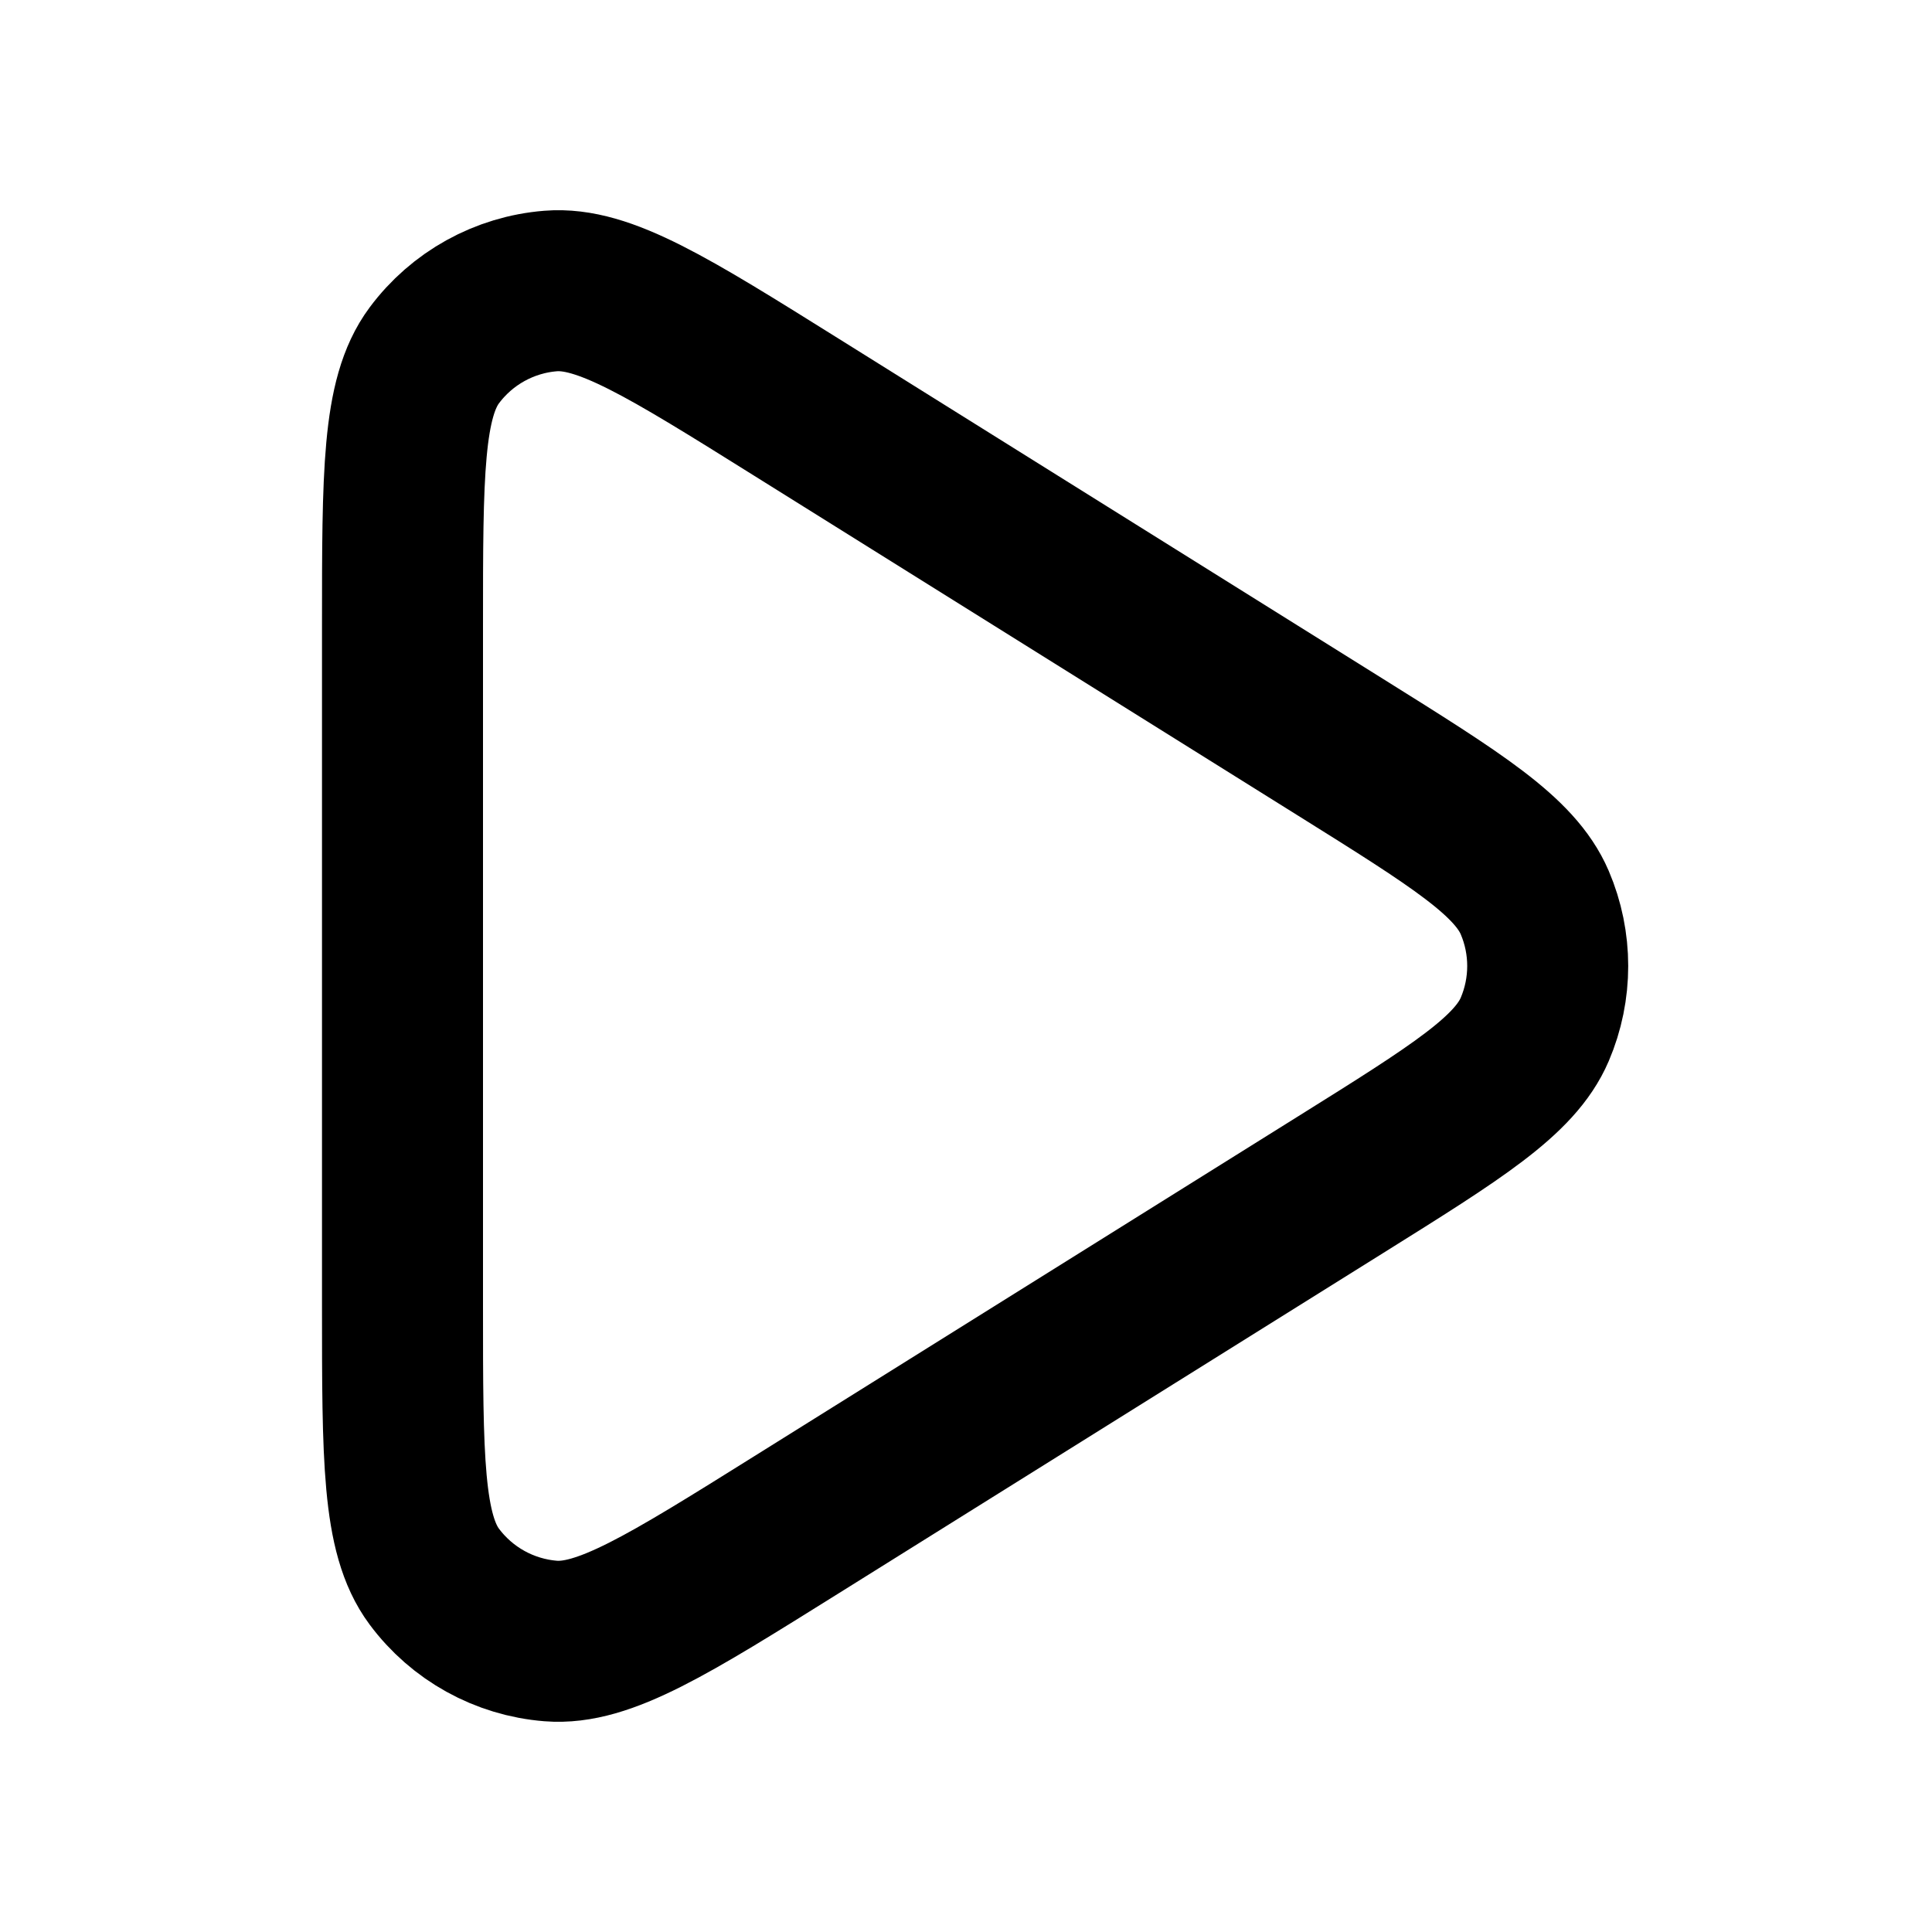
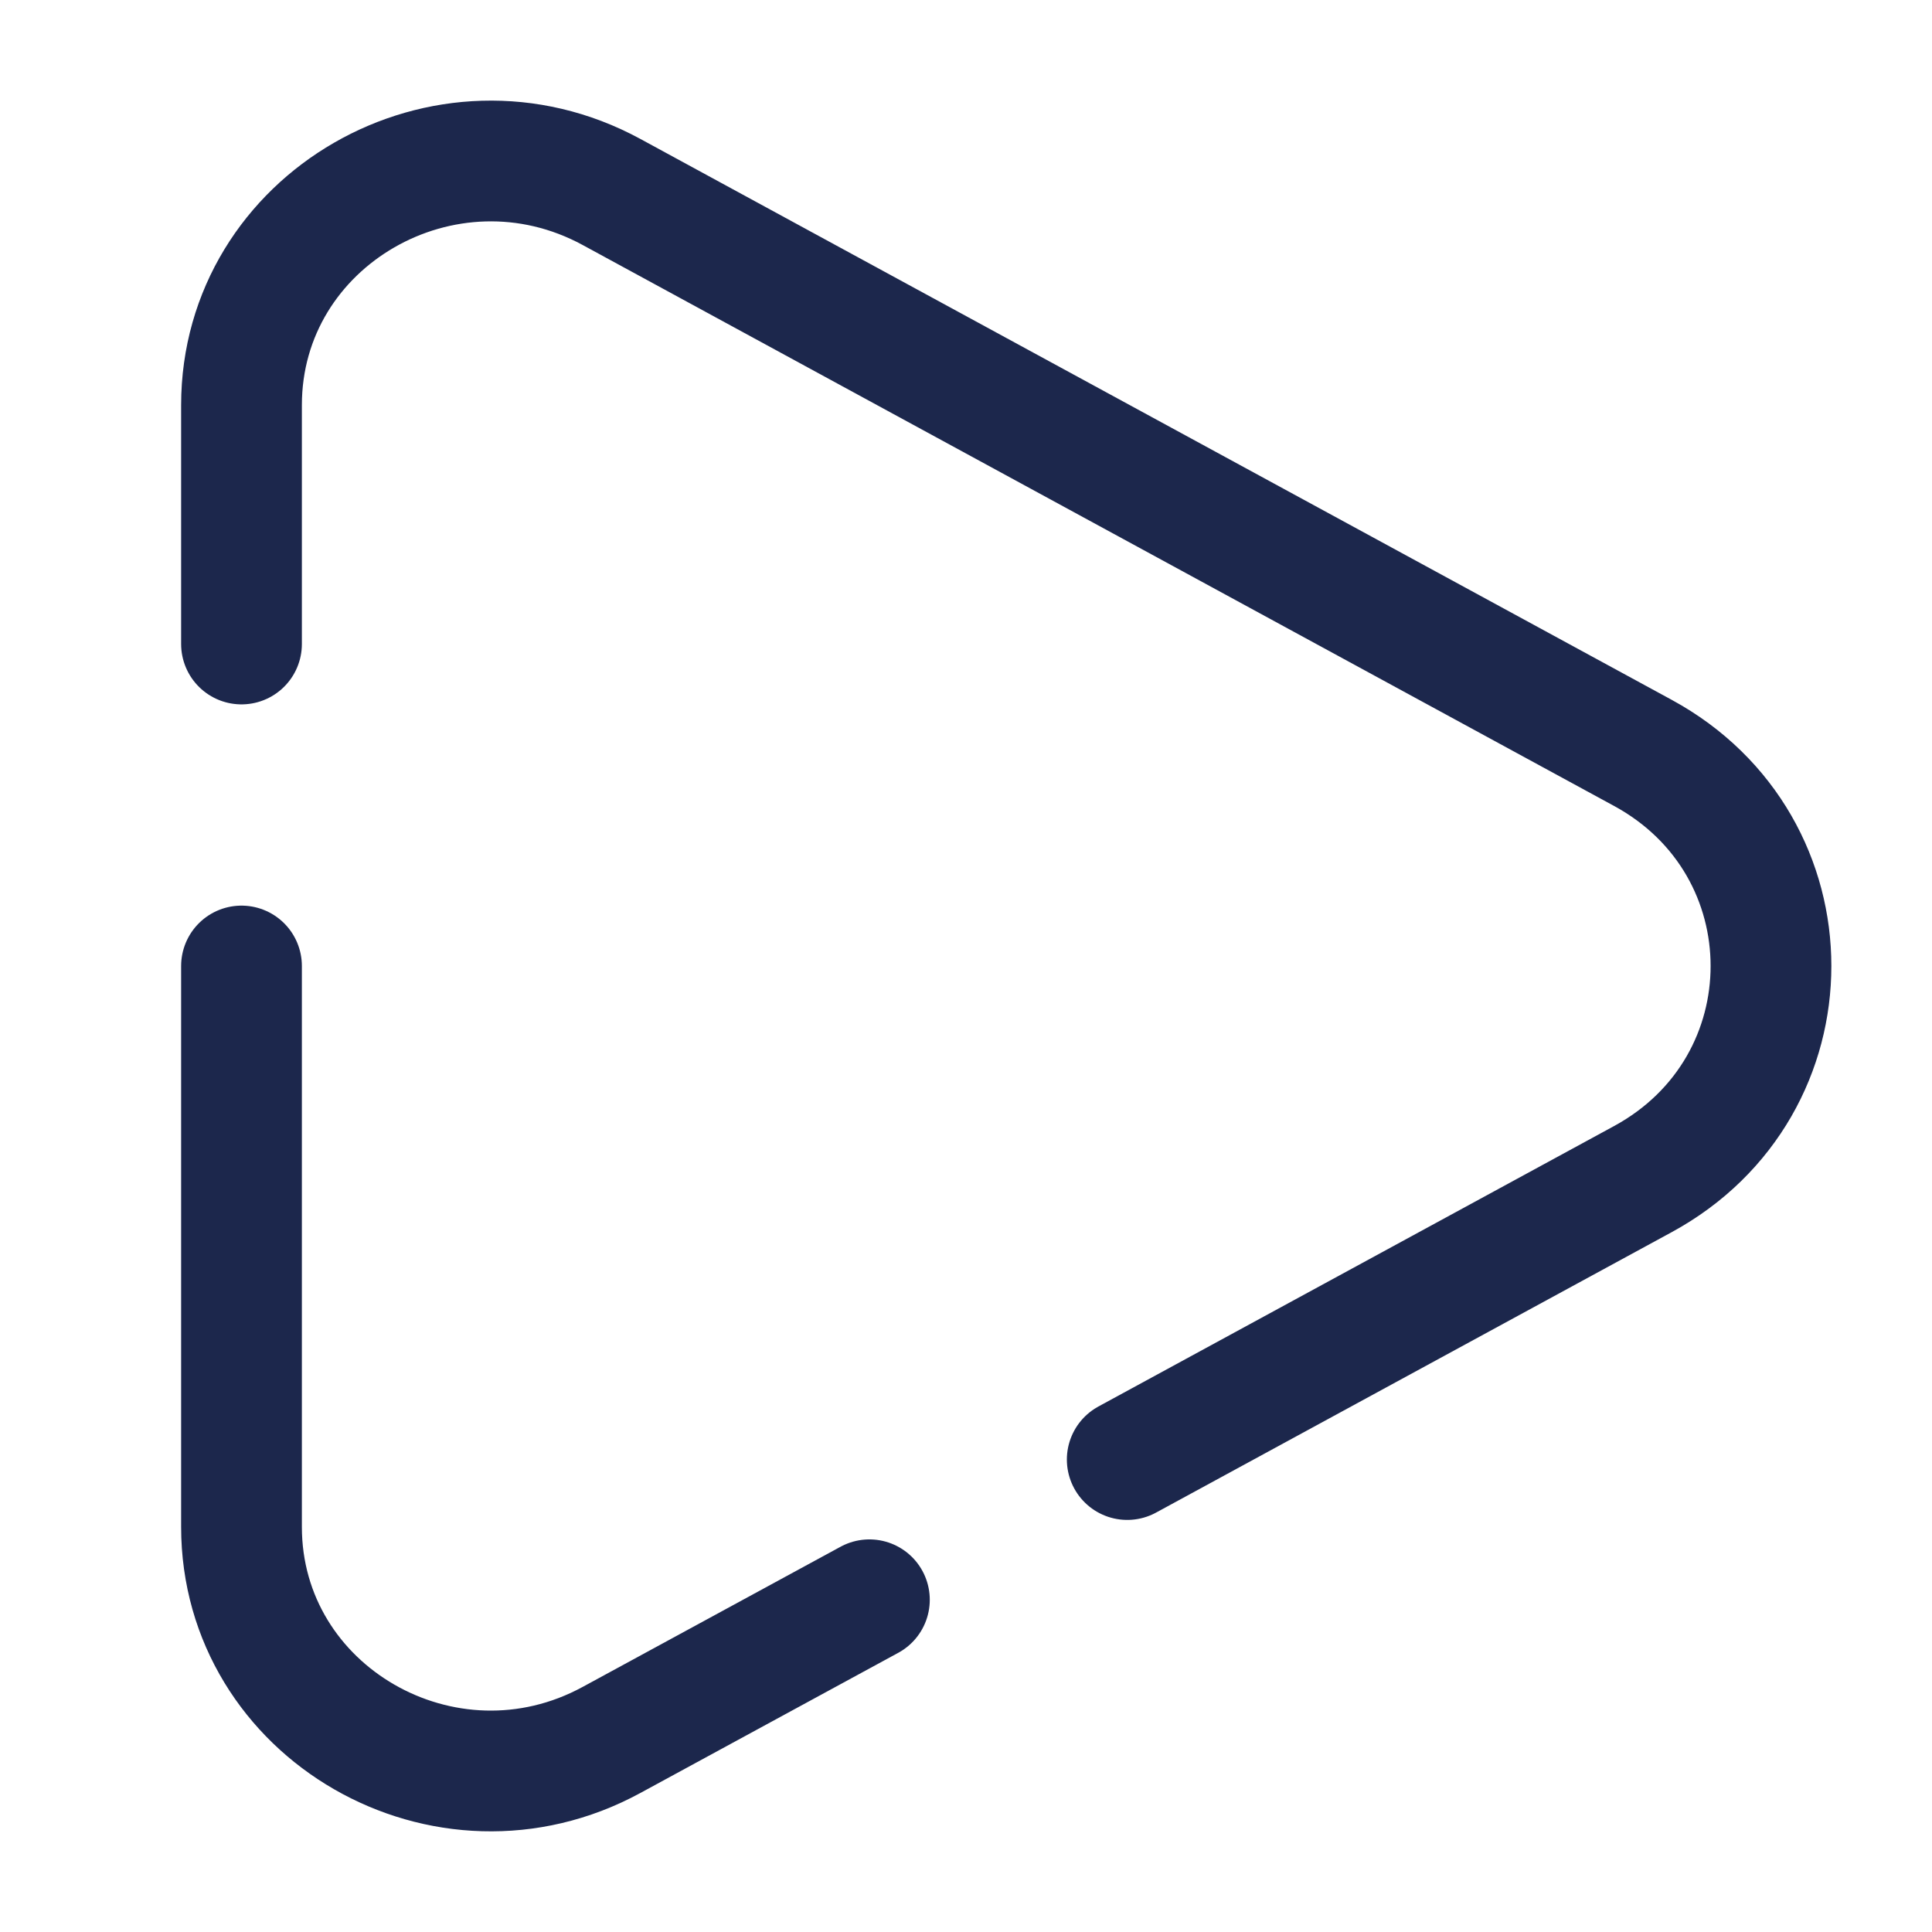
<svg xmlns="http://www.w3.org/2000/svg" width="800px" height="800px" viewBox="0 0 24 24" fill="none">
-   <path d="M16.658 9.286C18.098 10.186 18.818 10.636 19.065 11.212C19.28 11.715 19.28 12.285 19.065 12.788C18.818 13.364 18.098 13.814 16.658 14.714L9.896 18.94C8.298 19.939 7.499 20.438 6.84 20.385C6.265 20.339 5.738 20.047 5.394 19.584C5 19.053 5 18.111 5 16.226V7.774C5 5.889 5 4.947 5.394 4.416C5.738 3.953 6.265 3.661 6.84 3.615C7.499 3.562 8.298 4.061 9.896 5.06L16.658 9.286Z" stroke="#000000" stroke-width="2" stroke-linejoin="round" />
+   <path d="M3 12L3 18.967C3 21.276 5.534 22.736 7.597 21.614L10.8 19.873M3 8L3 5.033C3 2.724 5.534 1.264 7.597 2.385L20.409 9.353C22.53 10.507 22.53 13.493 20.409 14.647L14.003 18.131" stroke="#1C274C" stroke-width="1.5" stroke-linecap="round" />
</svg>
